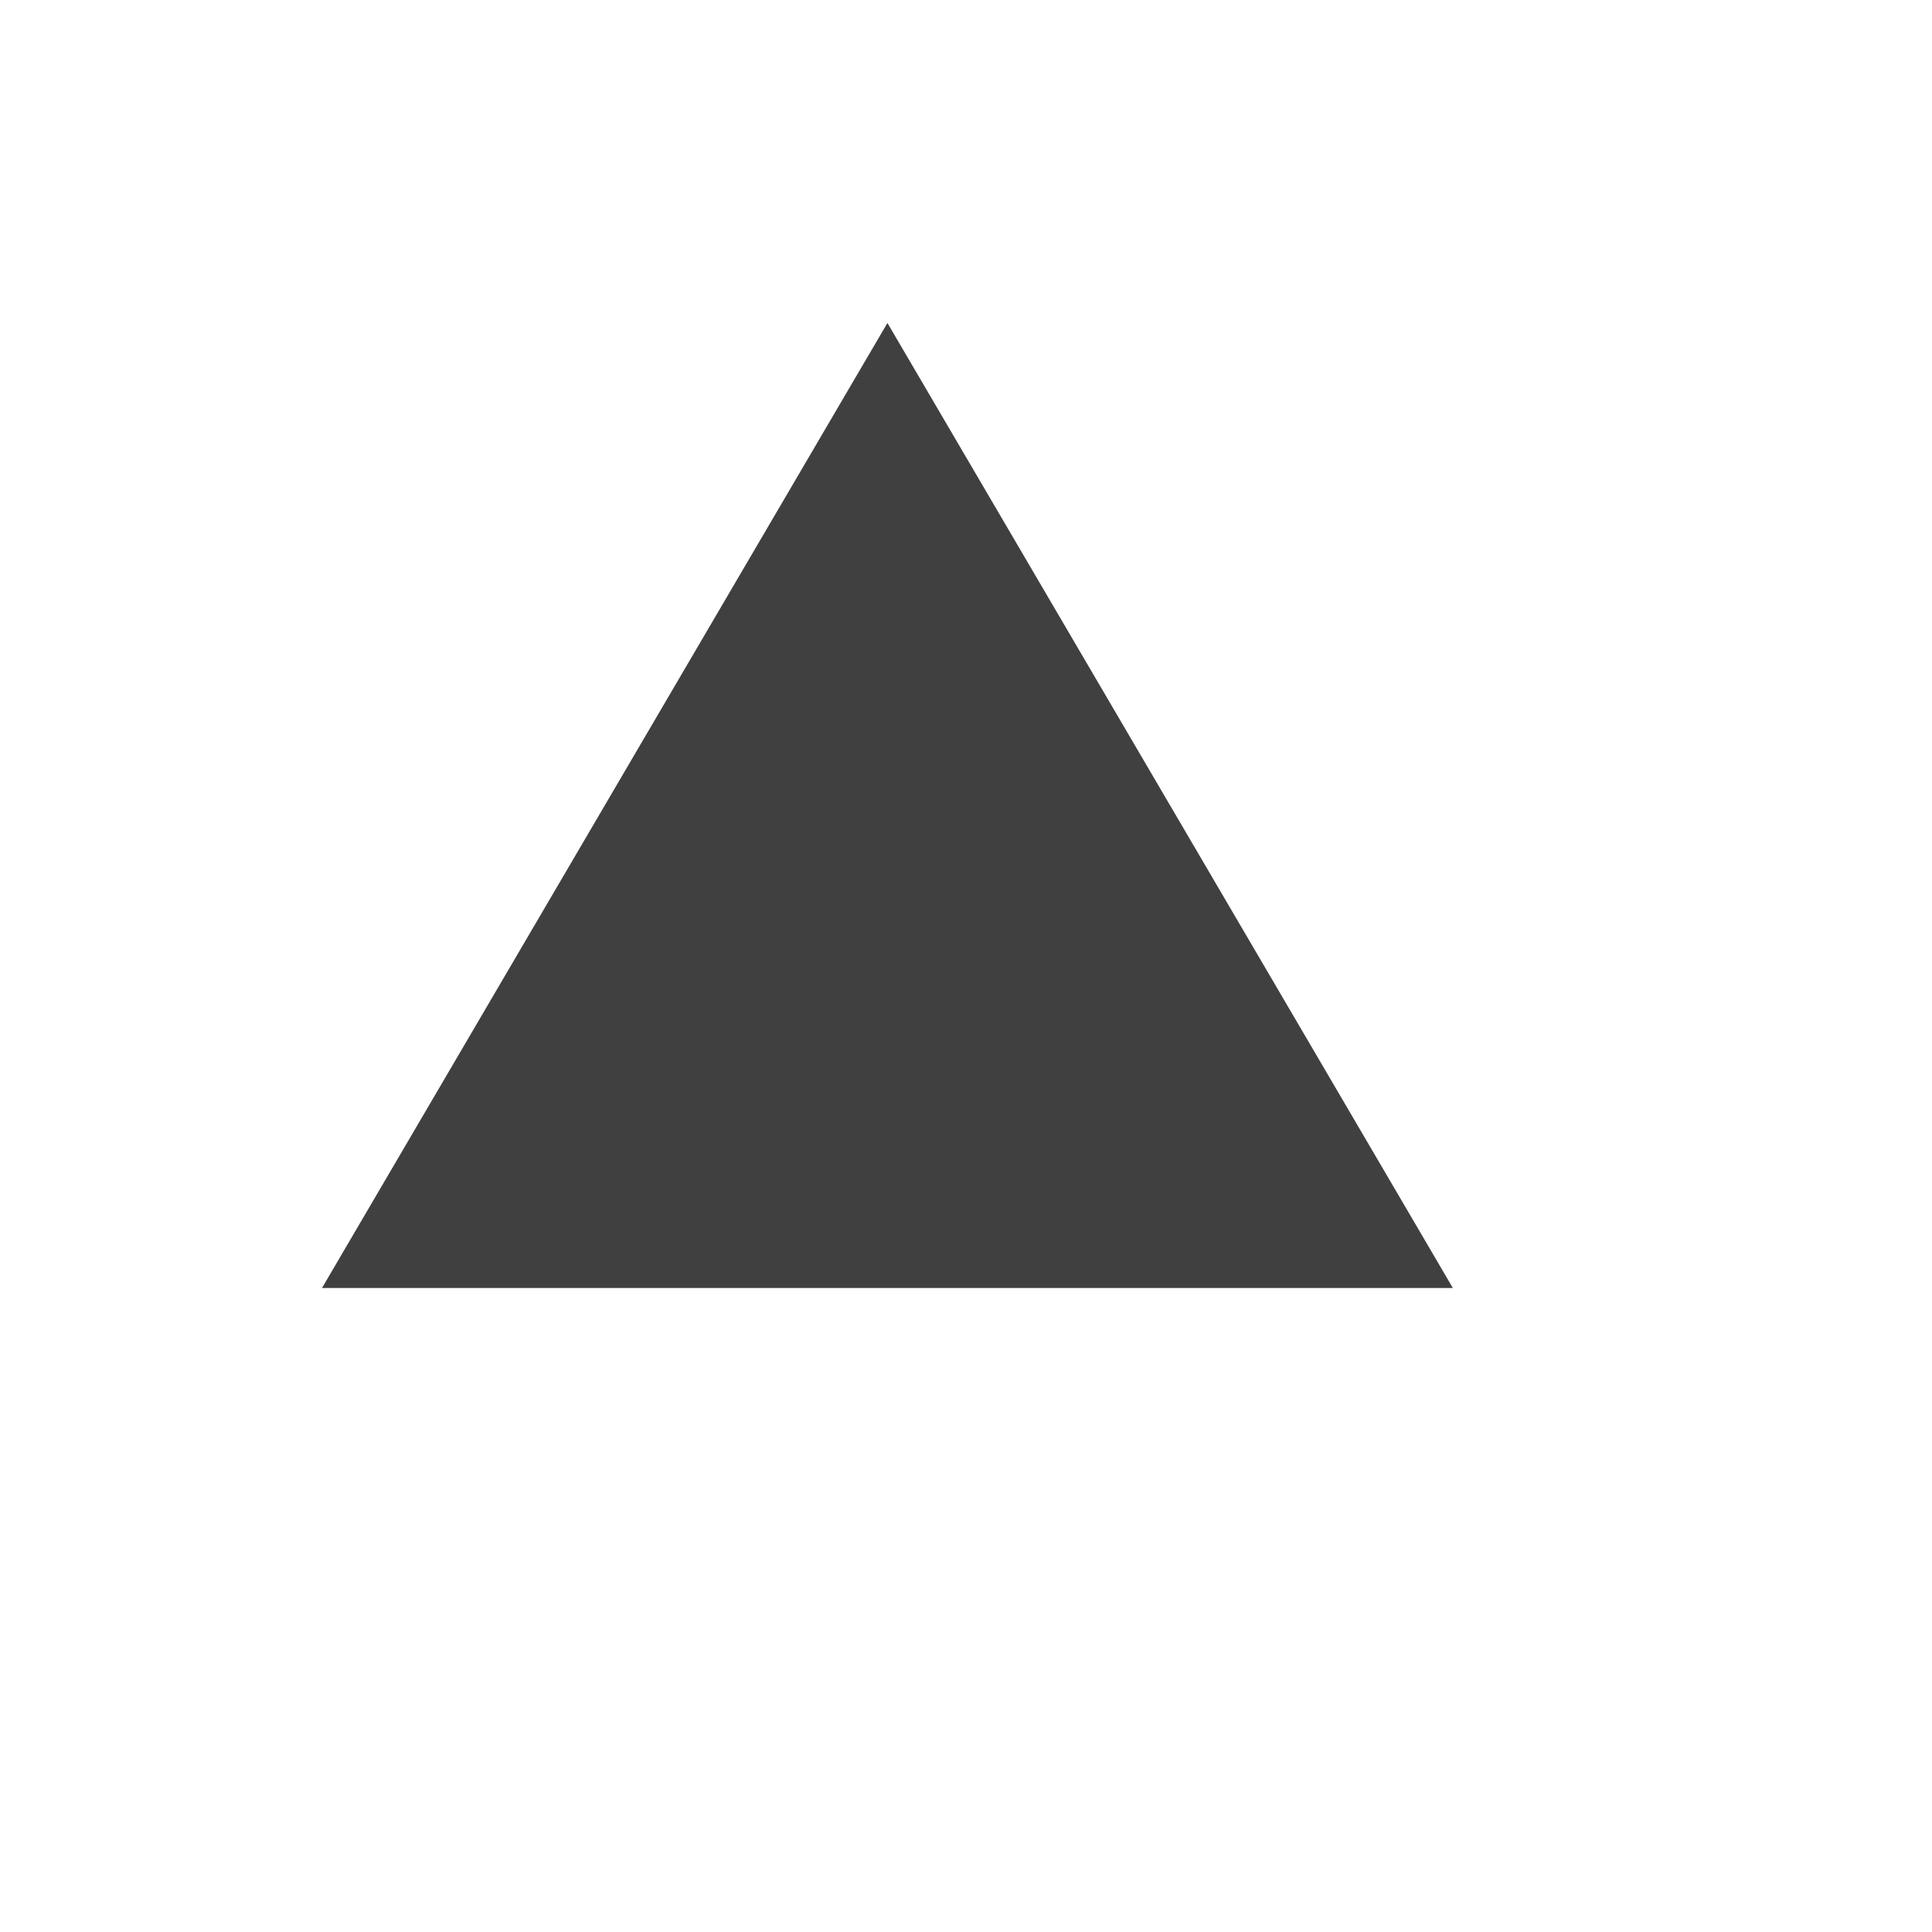
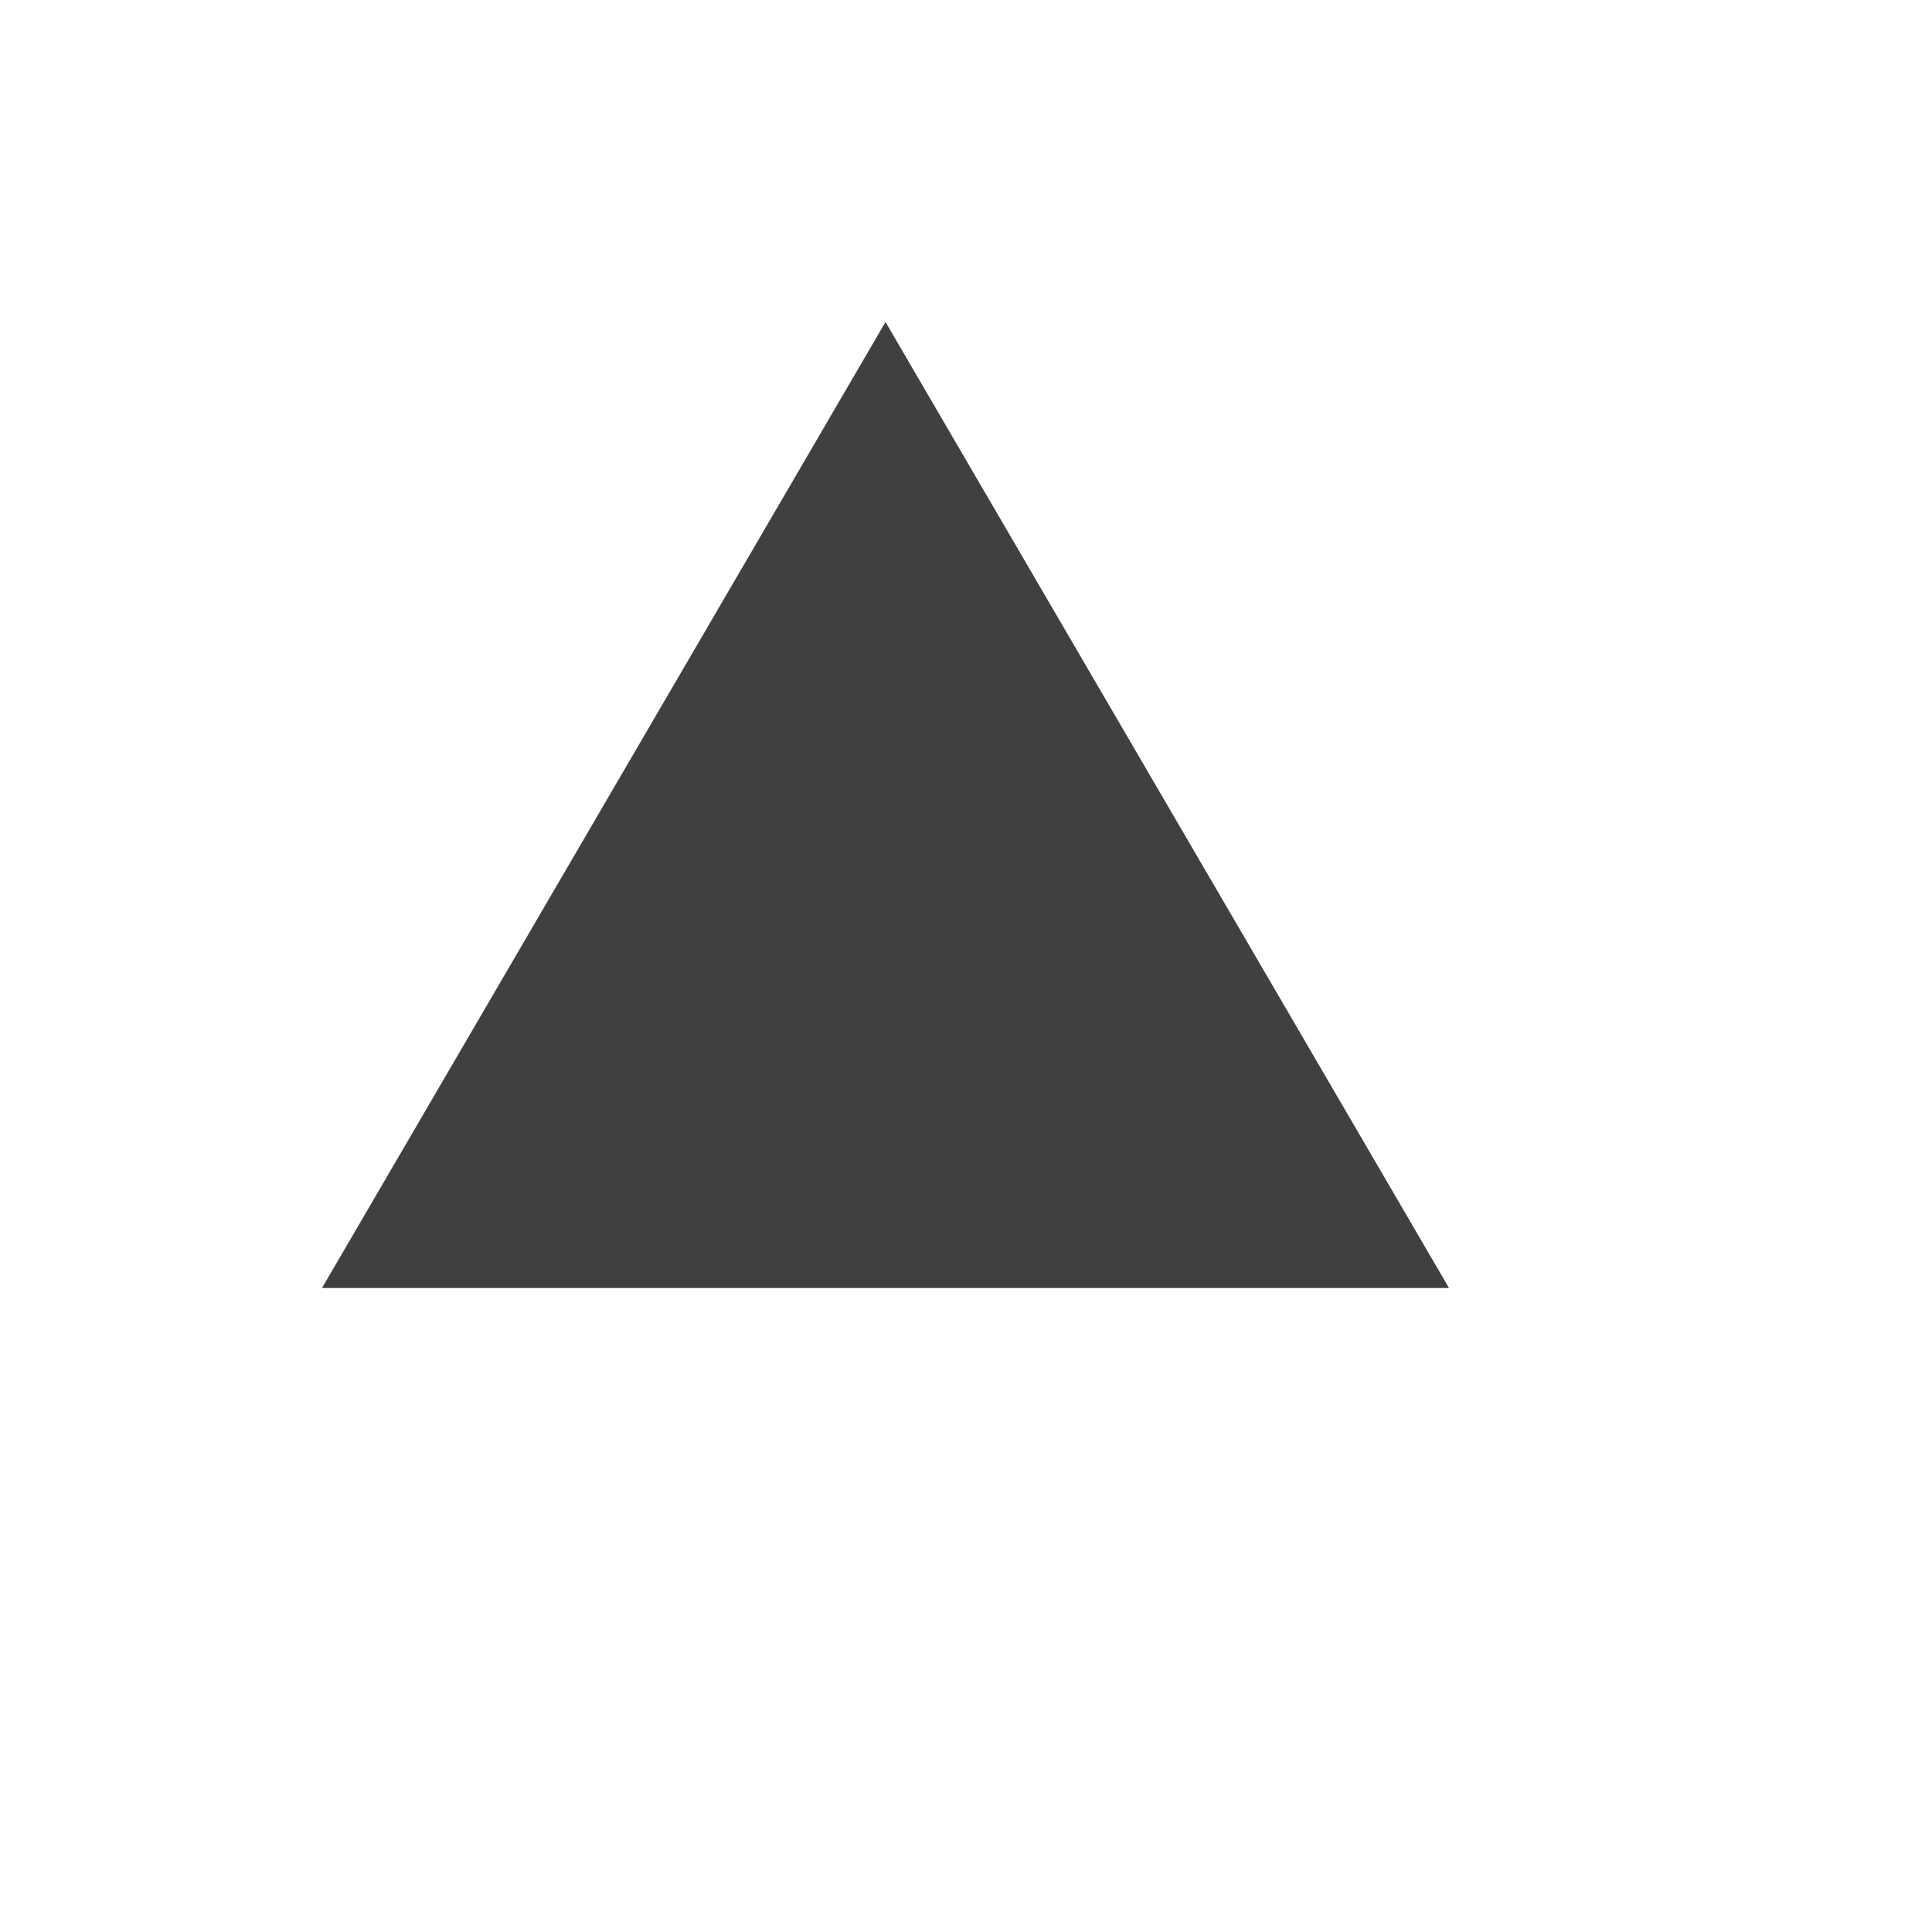
- <svg xmlns="http://www.w3.org/2000/svg" version="1.1" x="0px" y="0px" width="12px" height="12px" viewBox="0 0 12 12" style="enable-background:new 0 0 12 12;" xml:space="preserve">
+ <svg xmlns="http://www.w3.org/2000/svg" version="1.1" x="0px" y="0px" width="12px" height="12px" viewBox="0 0 12 12">
  <g id="up" style="opacity:0.75;">
-     <polygon id="arrow" style="fill-rule:evenodd;clip-rule:evenodd;" points="5.512,2.006 2,8 9.024,8   " />
+     <polygon id="arrow" points="5.5,2 2,8 9,8" />
  </g>
</svg>
